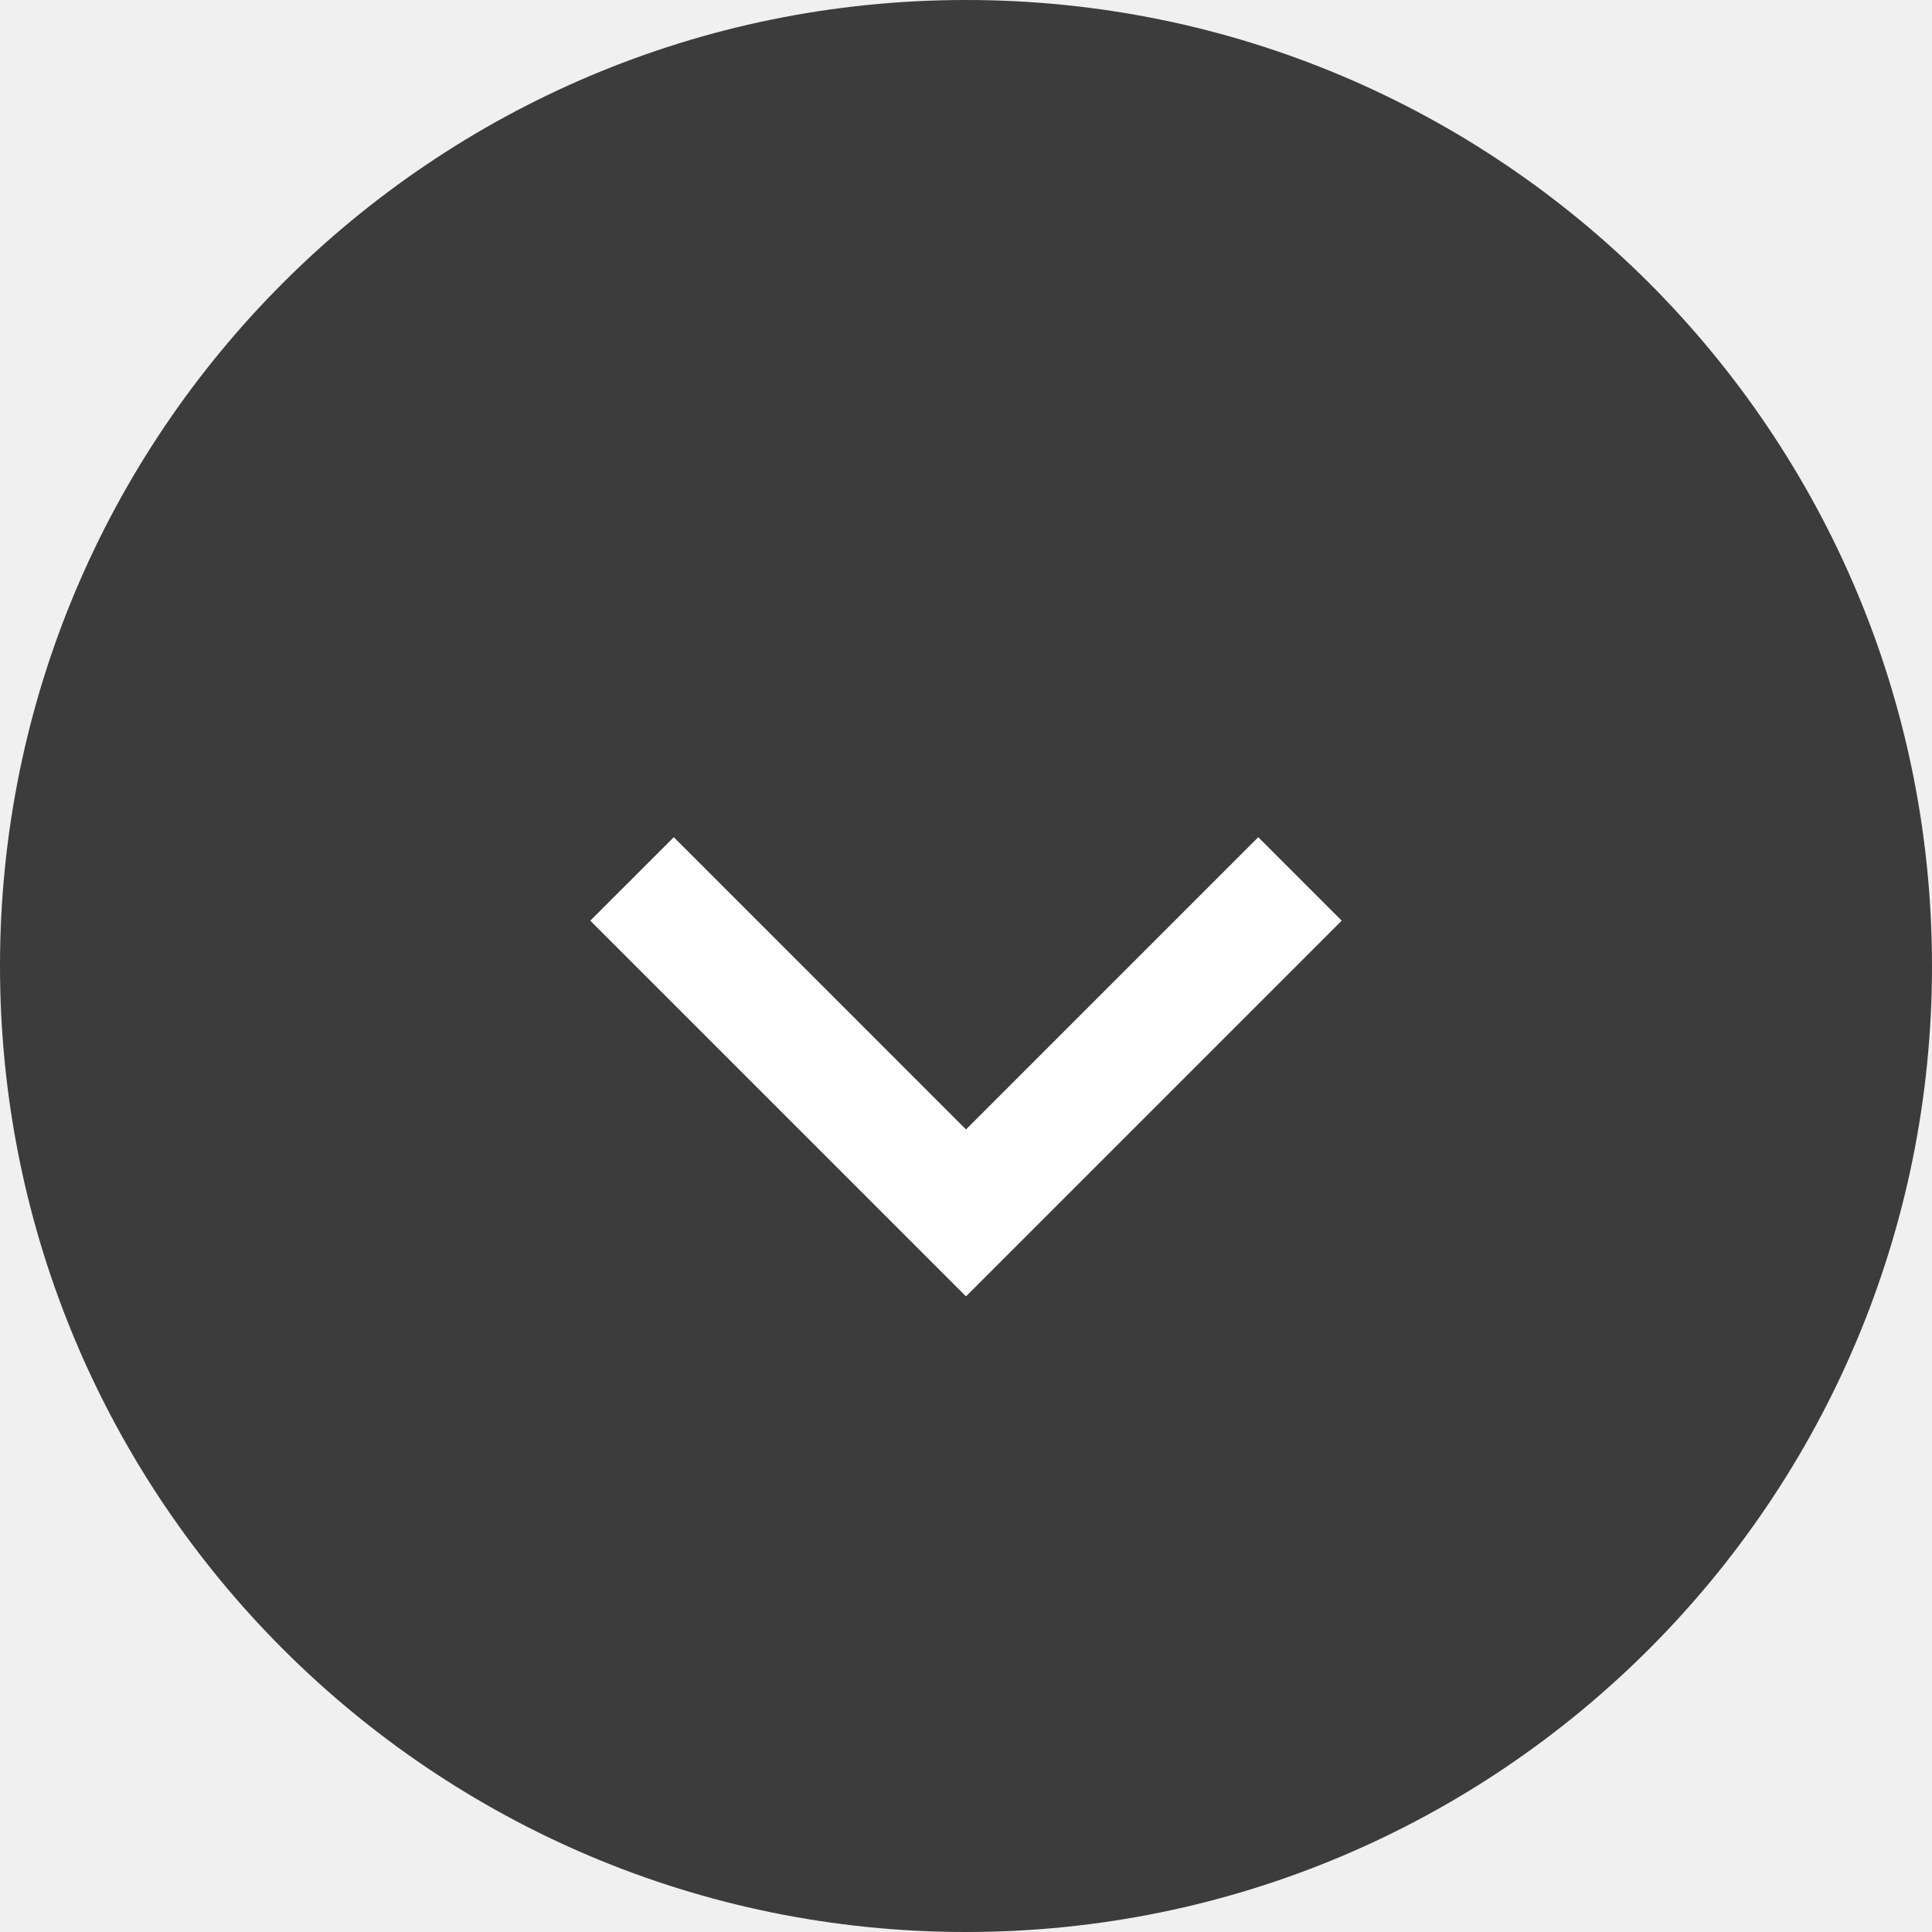
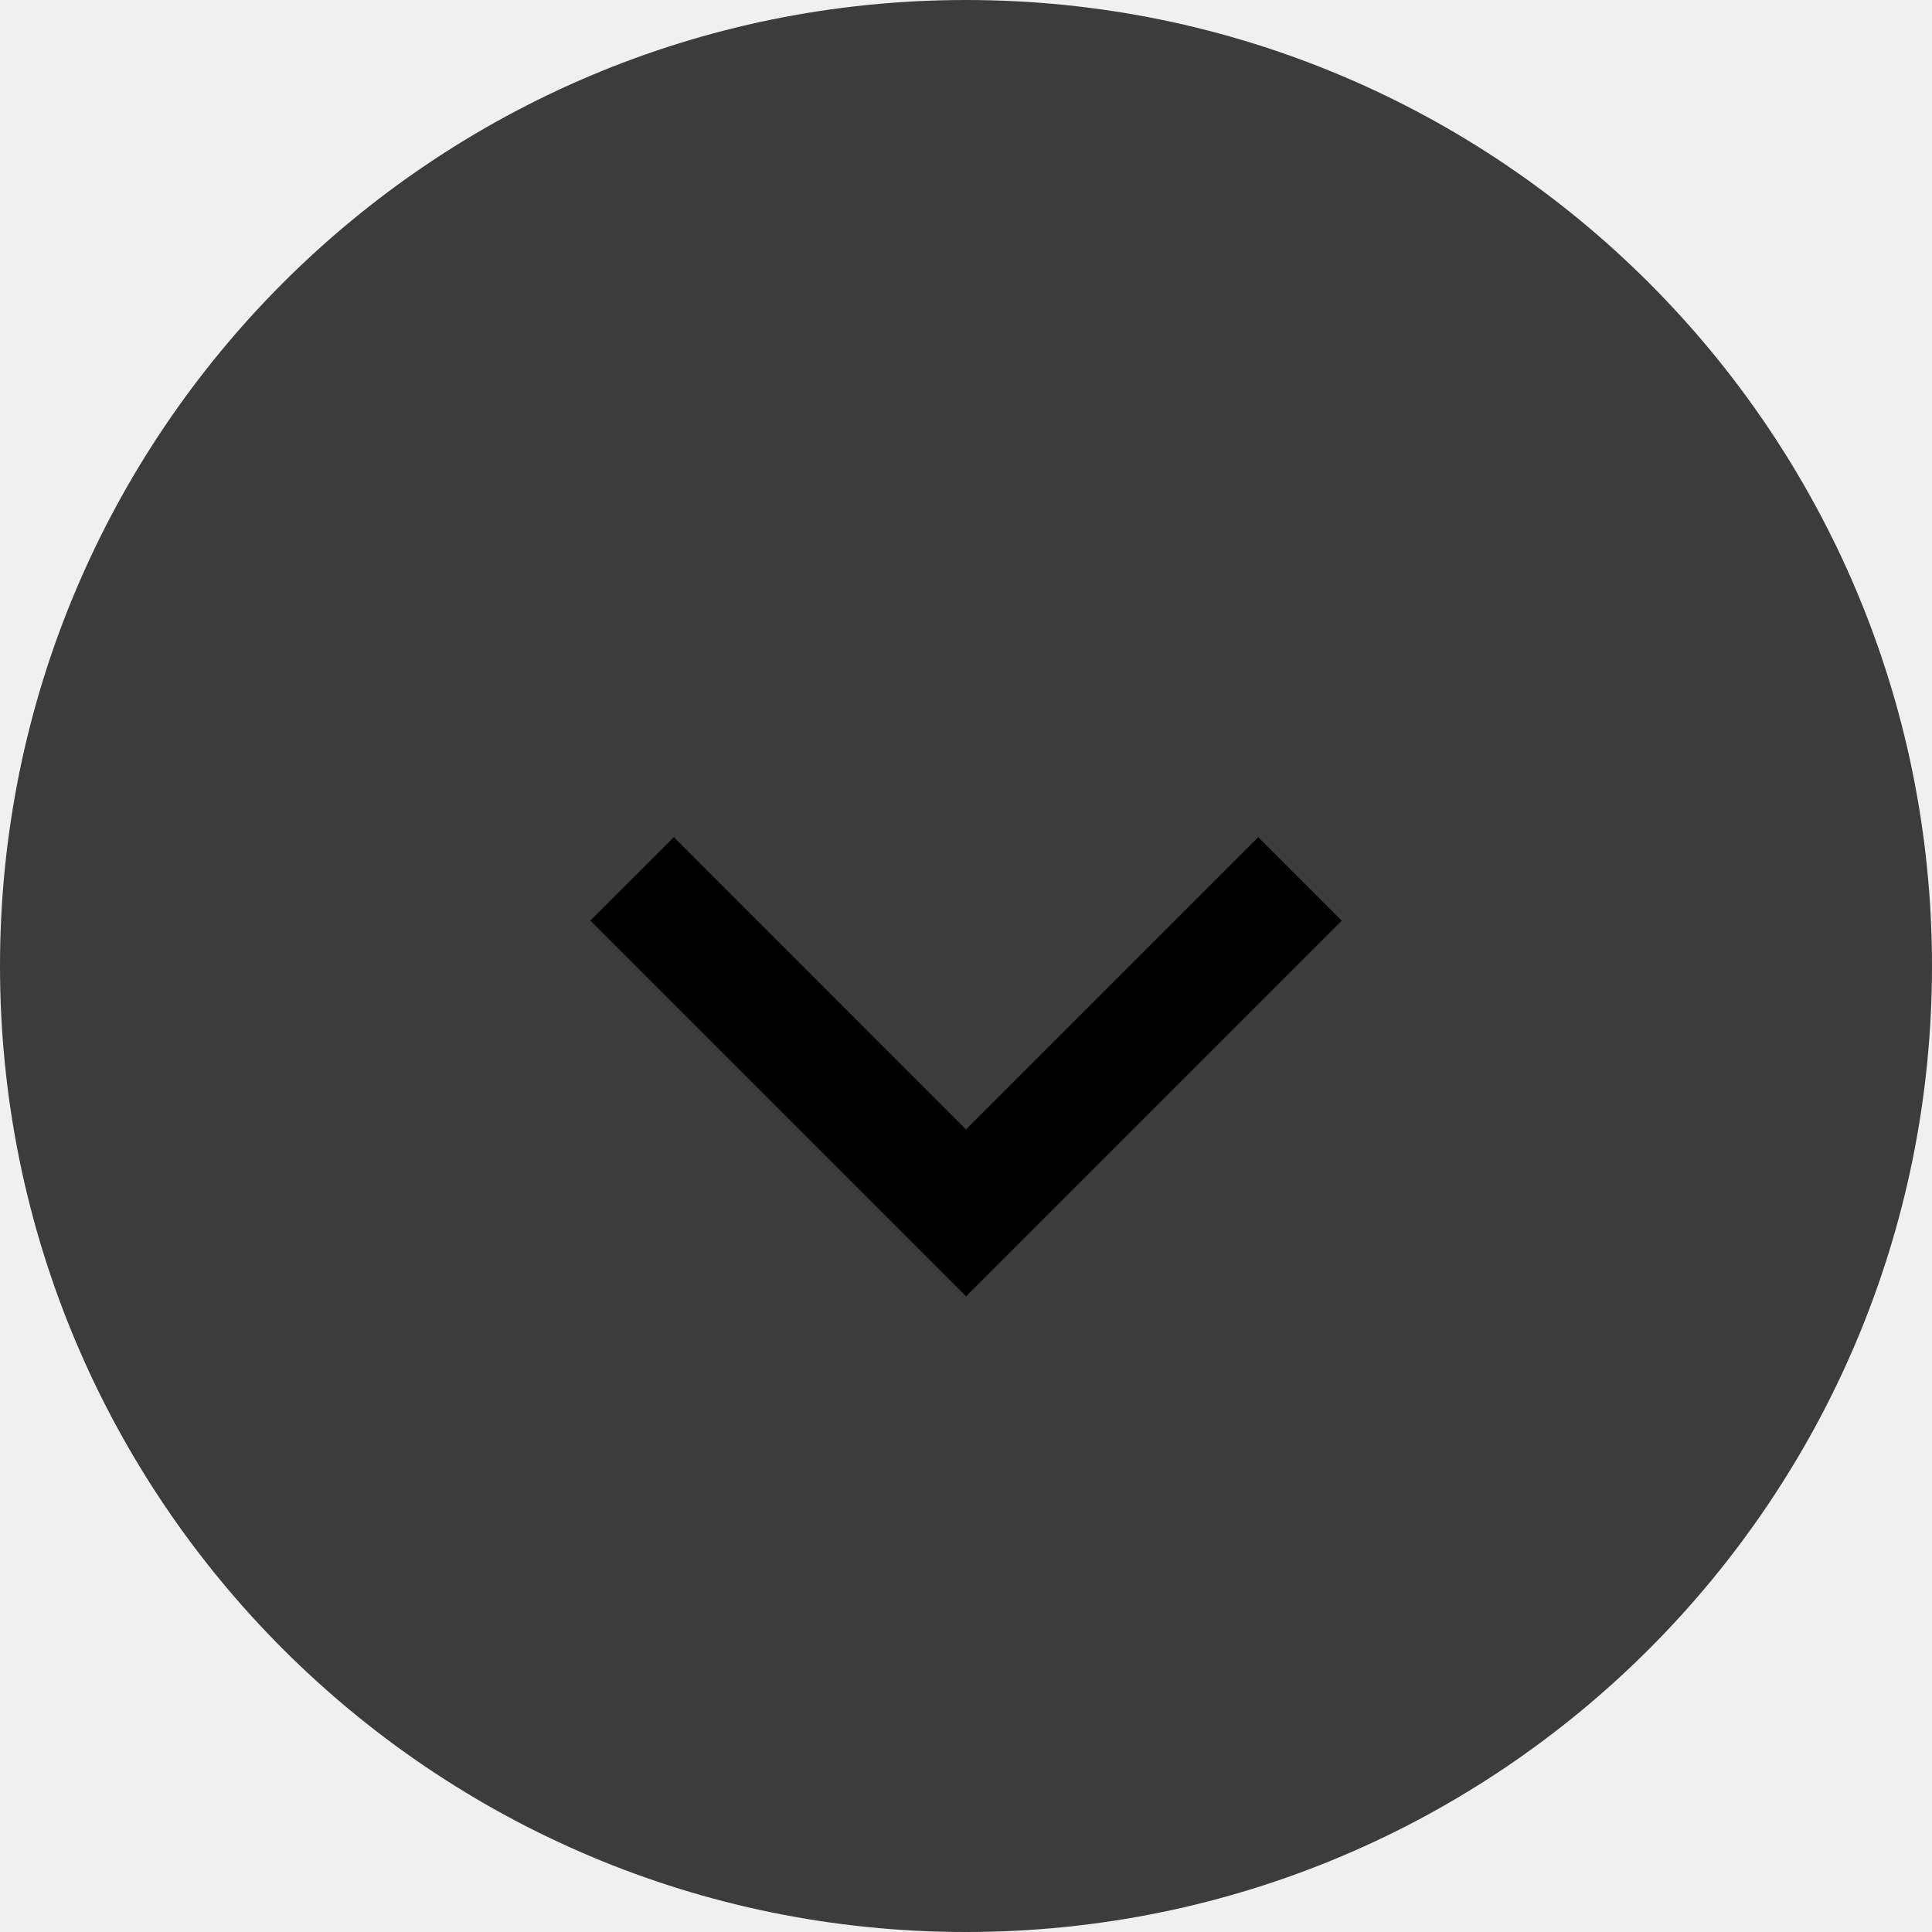
- <svg xmlns="http://www.w3.org/2000/svg" width="30" height="30" viewBox="0 0 30 30" fill="none">
+ <svg xmlns="http://www.w3.org/2000/svg" width="30" height="30" viewBox="0 0 30 30">
  <circle cx="15" cy="15" r="15" fill="#3C3C3C" />
  <g clip-path="url(#clip0)">
-     <path d="M15 17.538L19.538 13L20.834 14.296L15 20.13L9.166 14.296L10.463 13L15 17.538Z" fill="white" />
+     <path d="M15 17.538L19.538 13L20.834 14.296L15 20.13L9.166 14.296L10.463 13L15 17.538Z" />
  </g>
  <defs>
    <clipPath id="clip0">
      <rect width="22" height="22" fill="white" transform="translate(4 2)" />
    </clipPath>
  </defs>
</svg>
